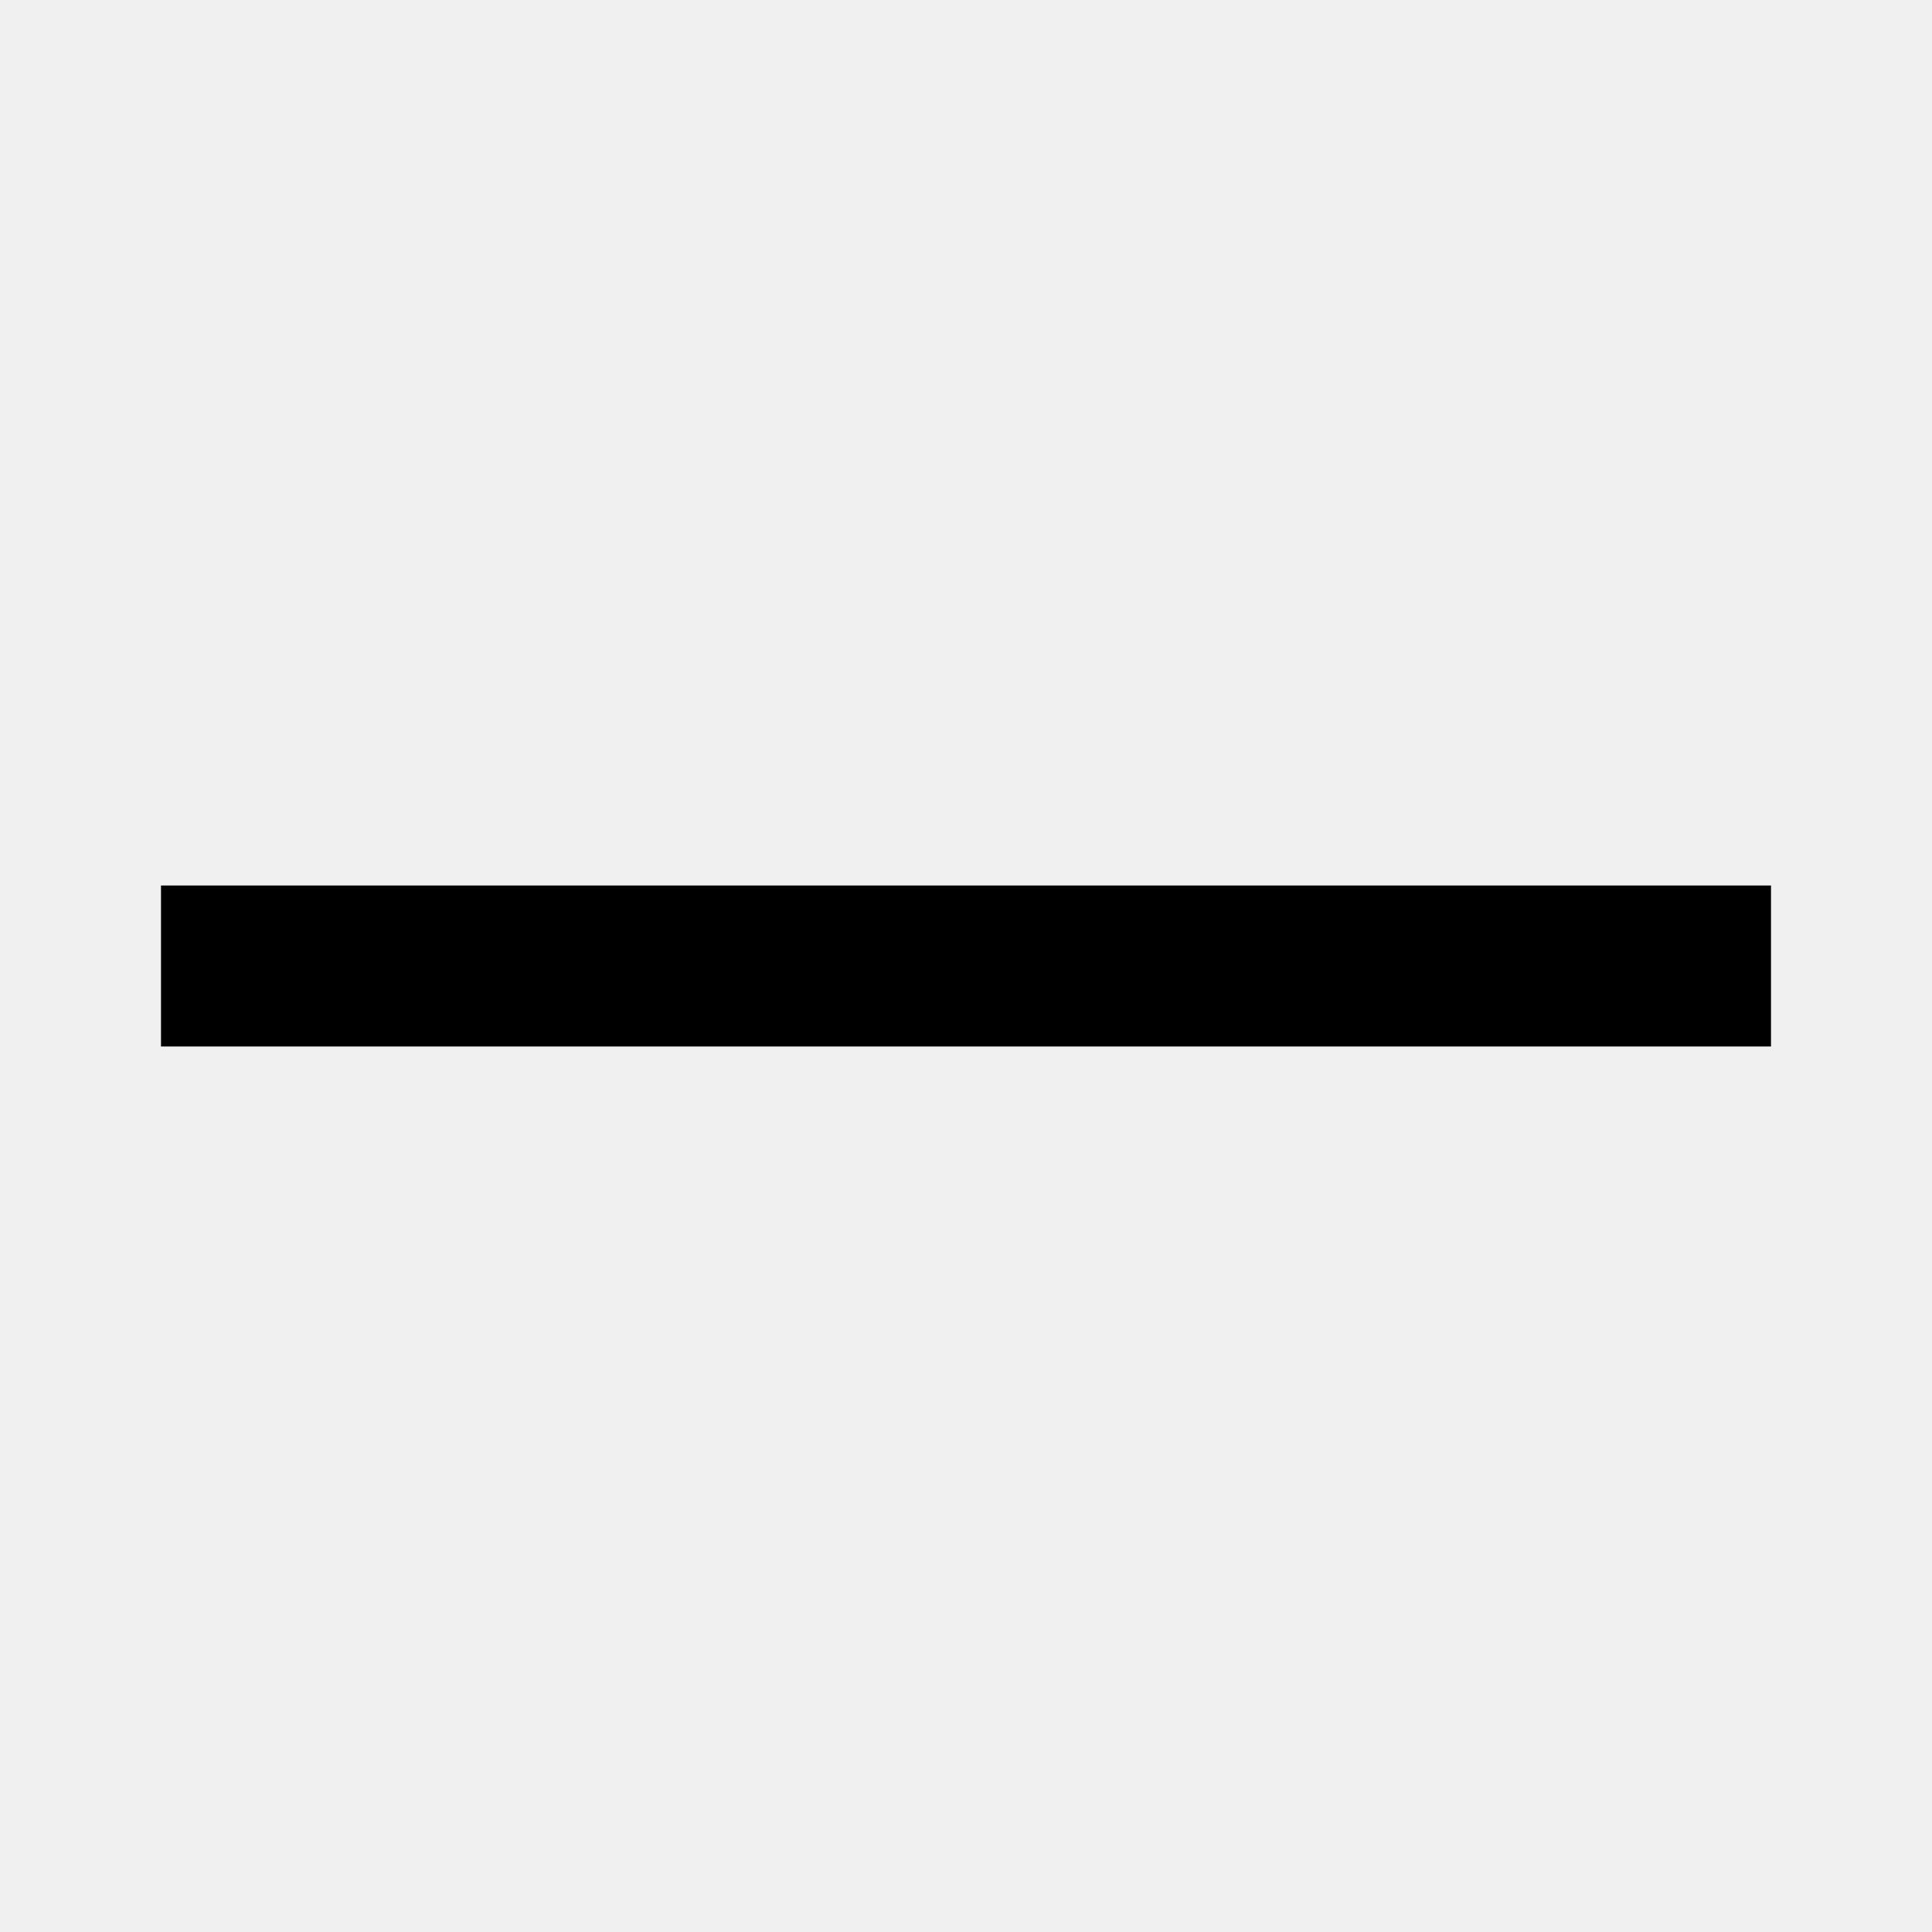
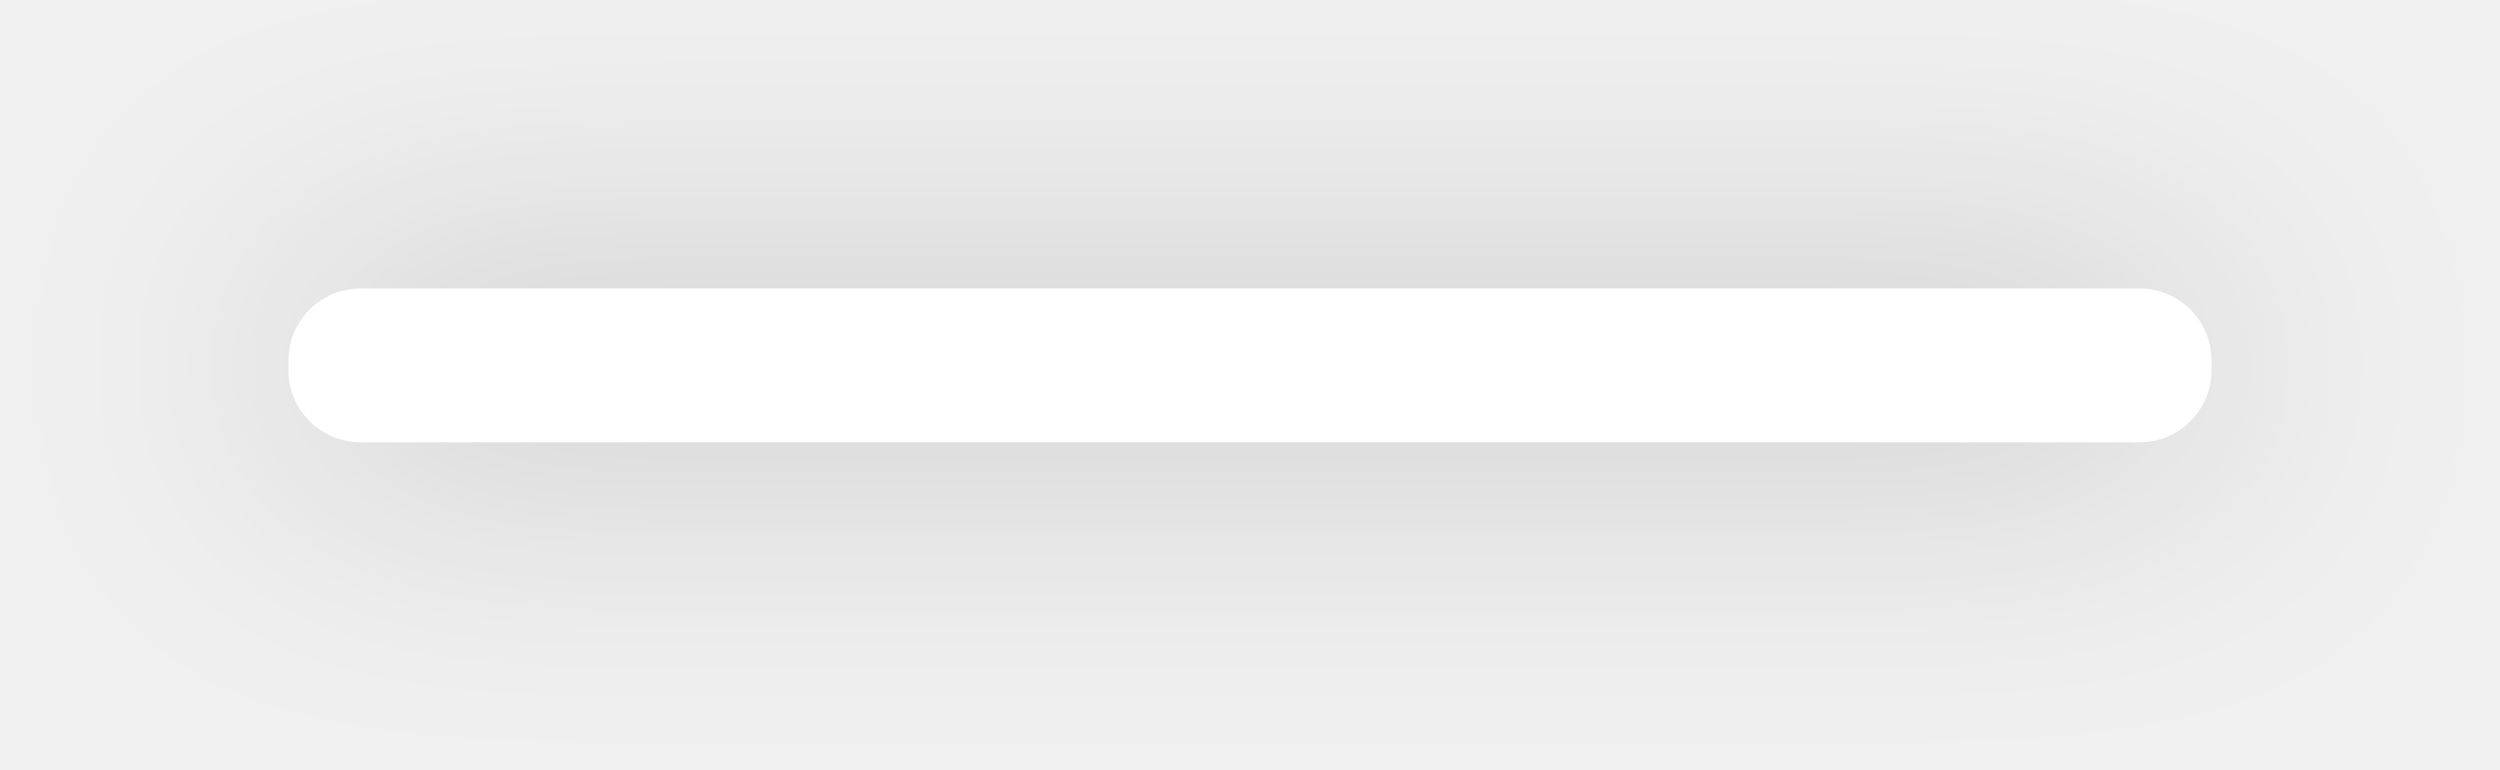
- <svg xmlns="http://www.w3.org/2000/svg" width="24px" height="24px" viewBox="0 0 24 24" version="1.1">
-   <g id="ic_camera_public_focus_ev_bright_subtract" stroke="none" stroke-width="1" fill="none" fill-rule="evenodd">
-     <rect id="Rectangle" fill="#000000" fill-rule="nonzero" x="2" y="11" width="20" height="2" />
+ <svg xmlns="http://www.w3.org/2000/svg" xmlns:xlink="http://www.w3.org/1999/xlink" width="26px" height="8px" viewBox="0 0 26 8" version="1.1">
+   <defs>
+     <rect id="path-1" x="3" y="3" width="20" height="1.6" rx="0.75" />
+     <filter x="-22.5%" y="-225.0%" width="145.0%" height="550.0%" filterUnits="objectBoundingBox" id="filter-2">
+       <feOffset dx="0" dy="0" in="SourceAlpha" result="shadowOffsetOuter1" />
+       <feGaussianBlur stdDeviation="1.5" in="shadowOffsetOuter1" result="shadowBlurOuter1" />
+       <feColorMatrix values="0 0 0 0 0   0 0 0 0 0   0 0 0 0 0  0 0 0 0.2 0" type="matrix" in="shadowBlurOuter1" />
+     </filter>
+   </defs>
+   <g id="页面-1" stroke="none" stroke-width="1" fill="none" fill-rule="evenodd">
+     <g id="矩形" fill-rule="nonzero">
+       <use fill="black" fill-opacity="1" filter="url(#filter-2)" xlink:href="#path-1" />
+       <use fill="#FFFFFF" xlink:href="#path-1" />
+     </g>
  </g>
</svg>
